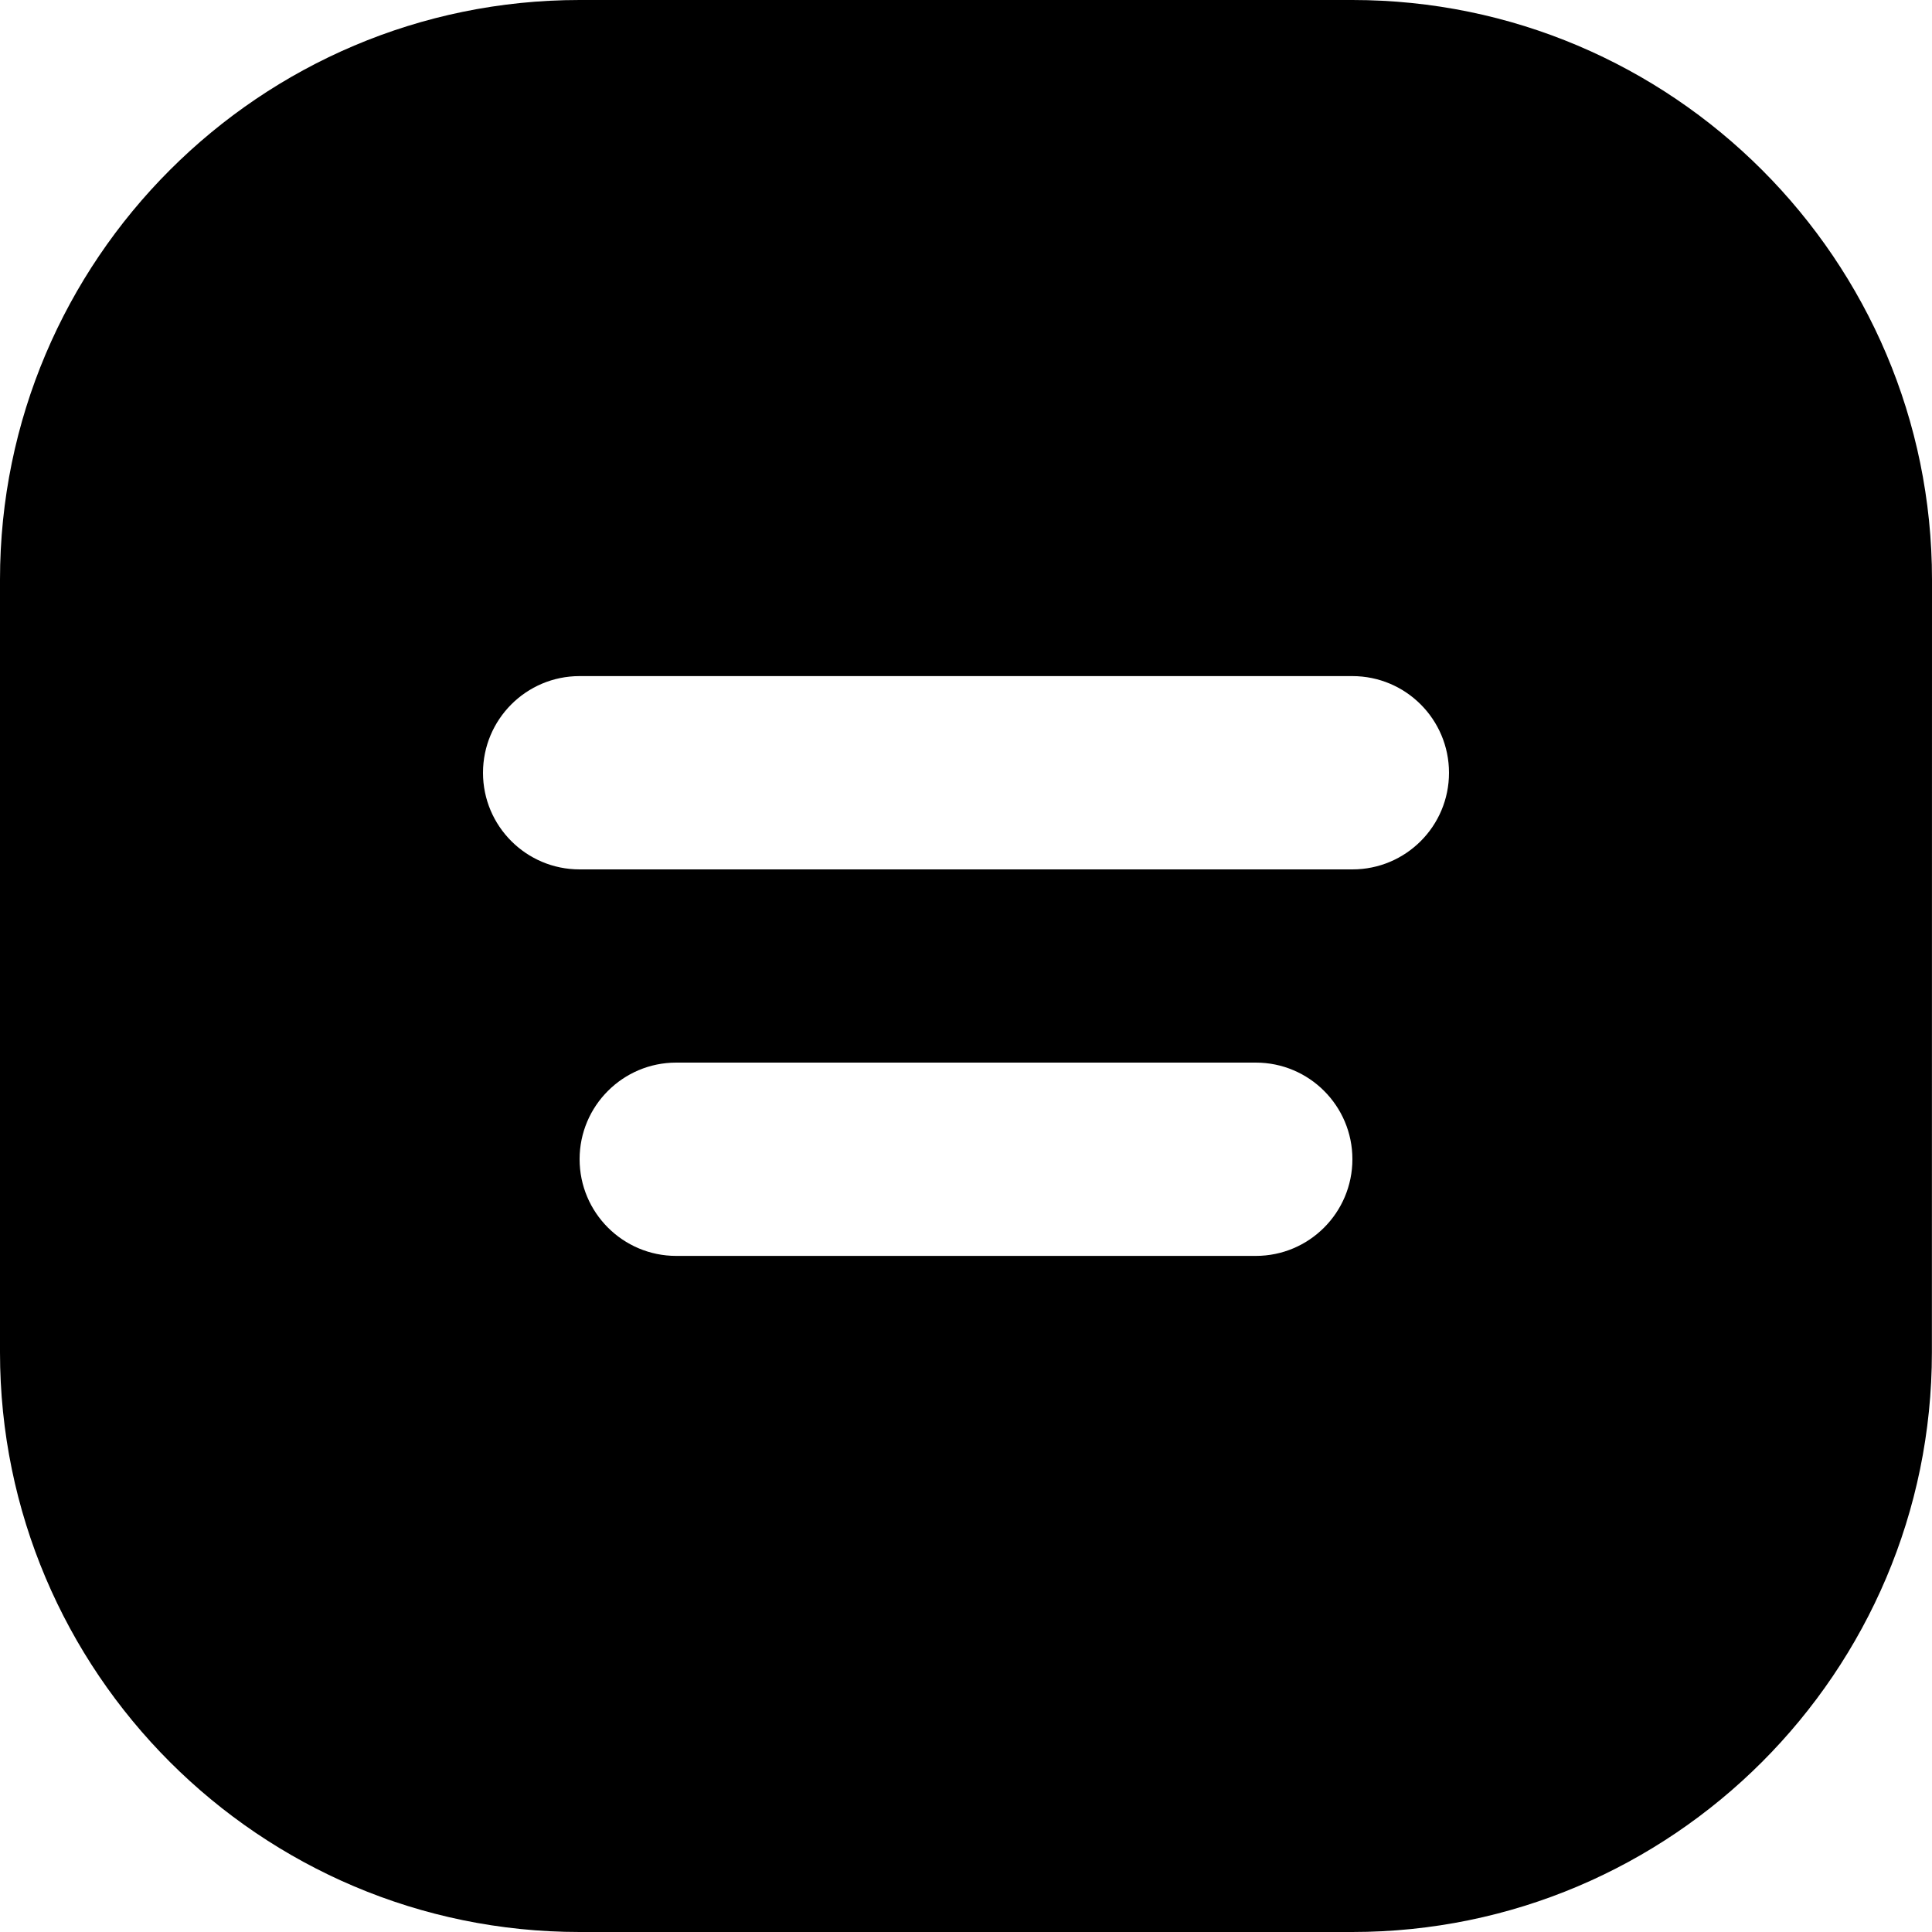
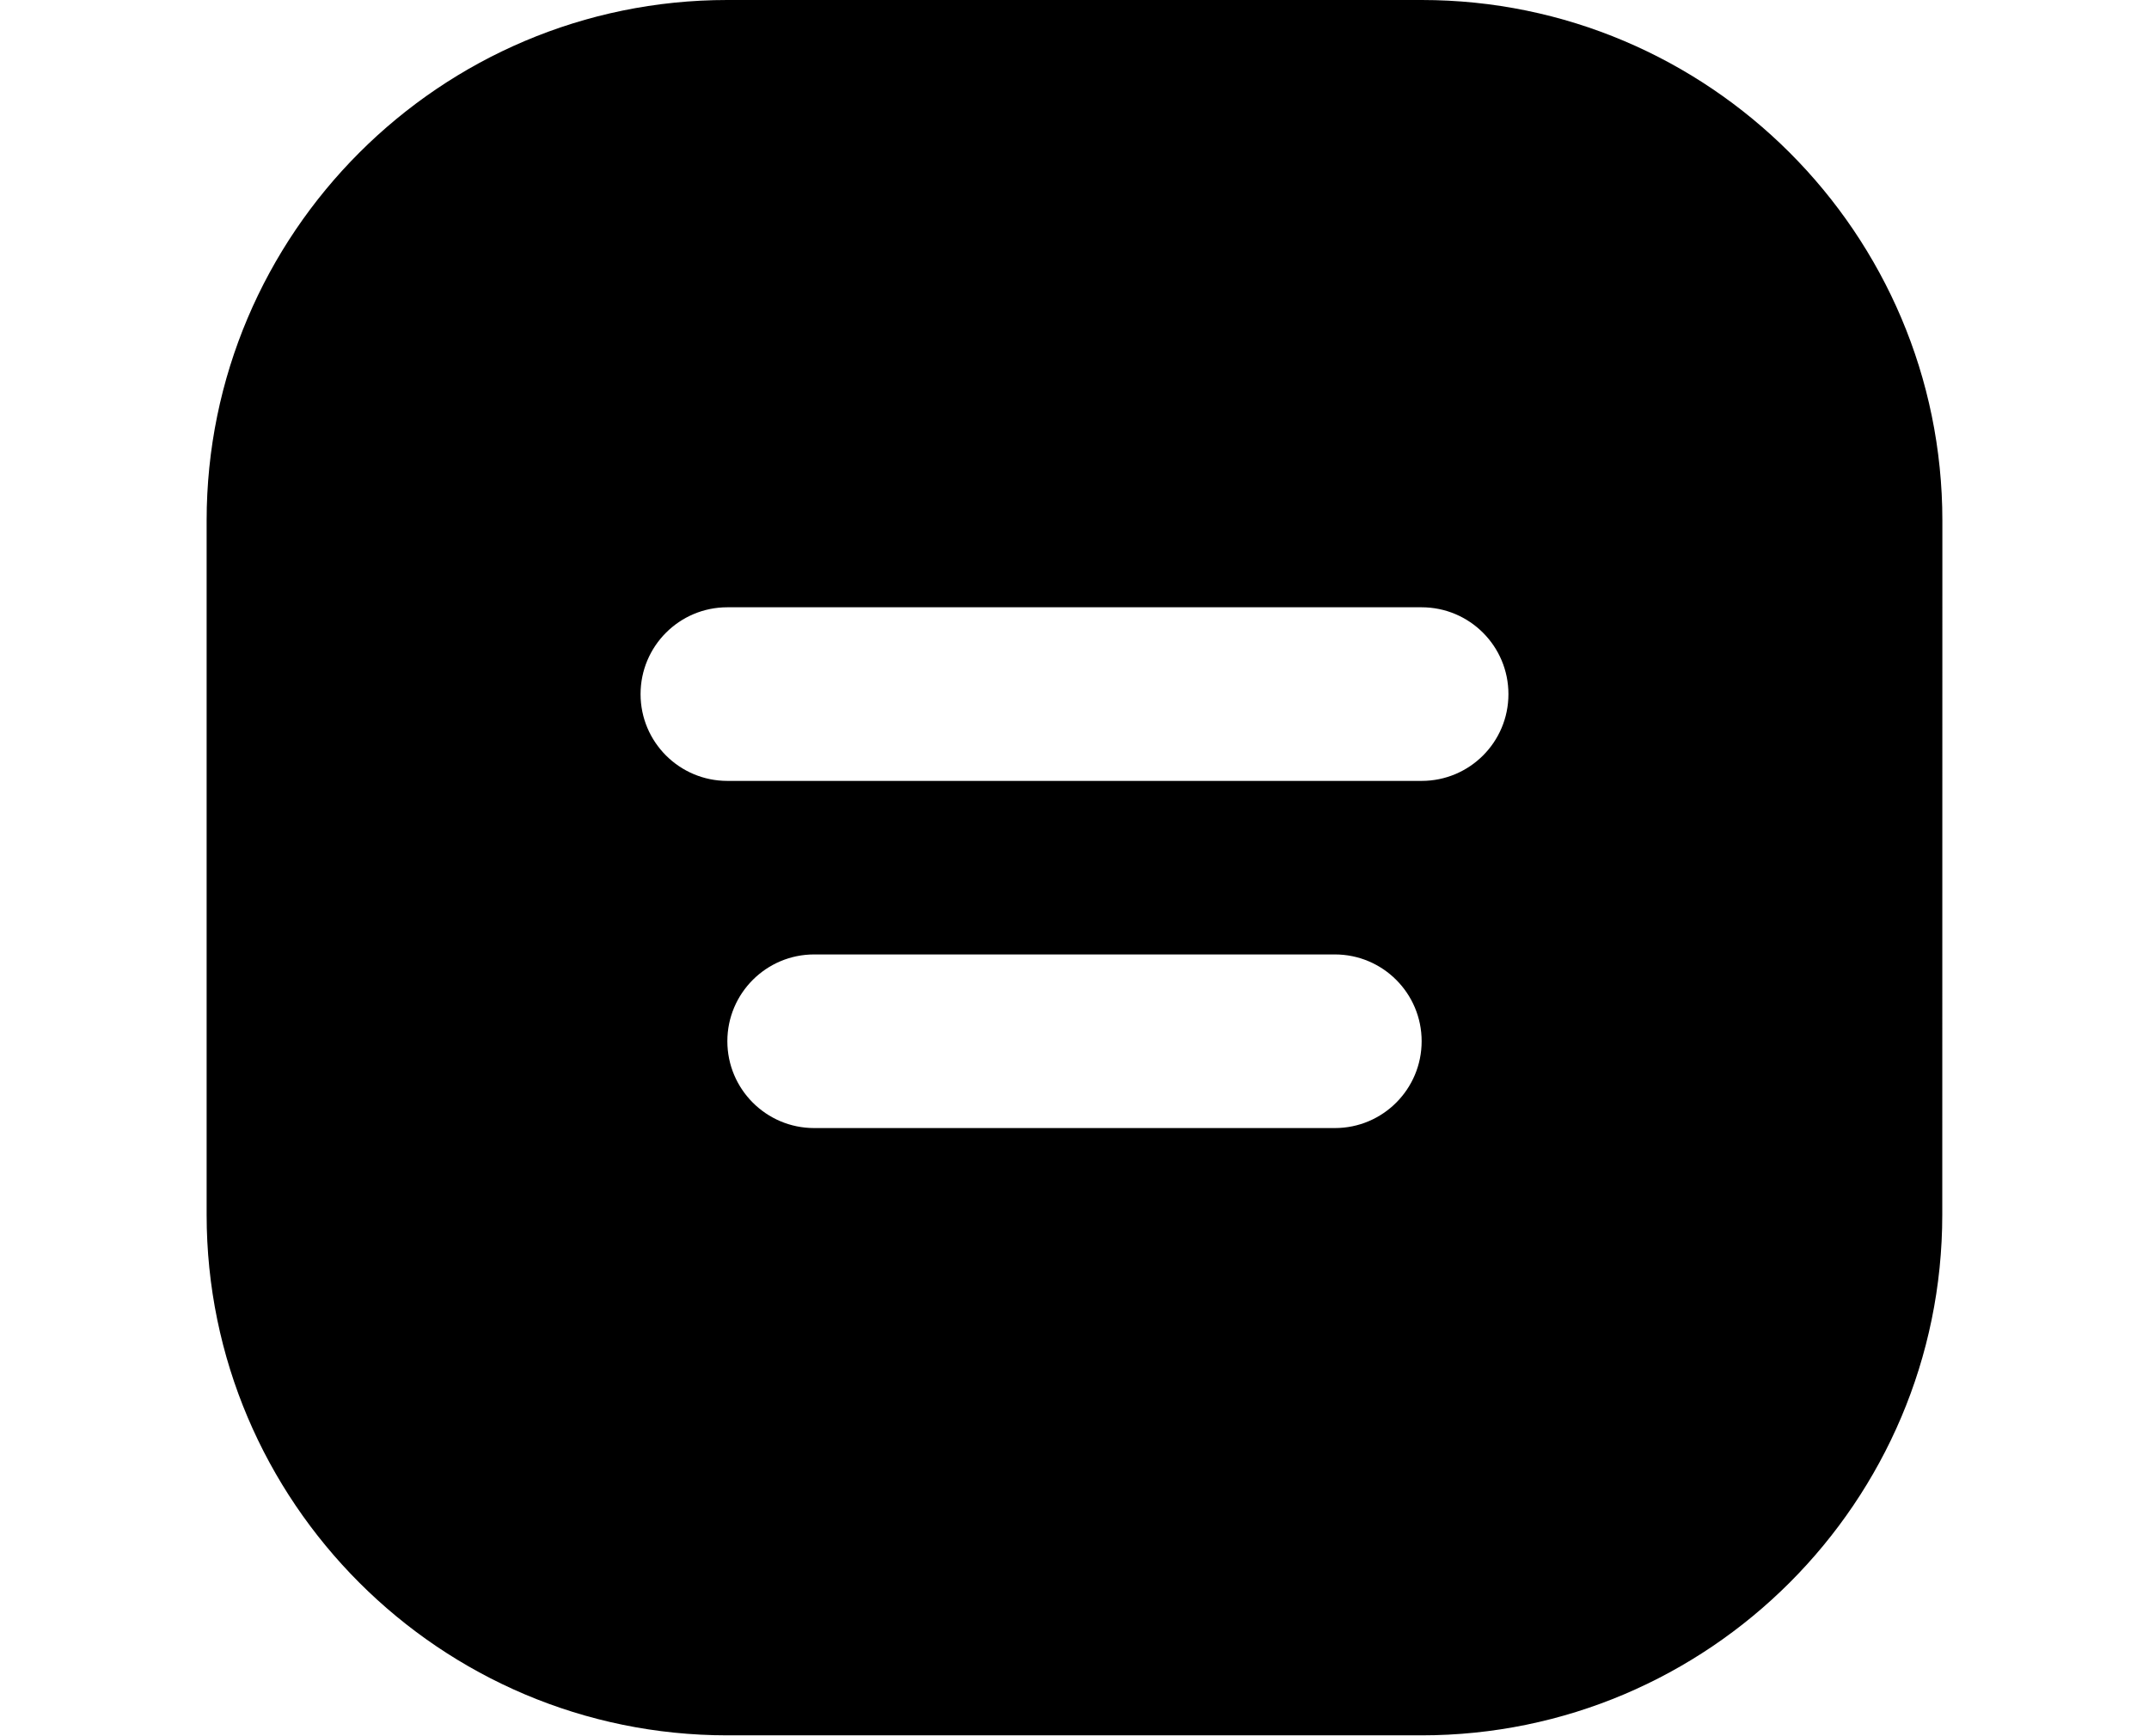
- <svg xmlns="http://www.w3.org/2000/svg" width="19" height="19" viewBox="0 0 19 19" fill="currentColor">
+ <svg xmlns="http://www.w3.org/2000/svg" width="26" height="21" viewBox="0 0 19 19" fill="currentColor">
  <path d="M13.3 0H5.7C2.557 0 0 2.557 0 5.7V13.3C0 16.443 2.557 19 5.7 19H13.299C16.442 19 18.999 16.443 18.999 13.3L19 5.7C19 2.557 16.443 0 13.3 0ZM12.35 12.351H6.65C6.126 12.351 5.7 11.925 5.7 11.4C5.7 10.876 6.126 10.45 6.65 10.45H12.35C12.875 10.45 13.3 10.876 13.3 11.4C13.3 11.925 12.875 12.351 12.35 12.351ZM13.3 8.55H5.7C5.175 8.55 4.75 8.124 4.75 7.6C4.75 7.075 5.175 6.649 5.7 6.649H13.299C13.825 6.649 14.25 7.075 14.25 7.6C14.25 8.125 13.825 8.55 13.3 8.55Z" />
</svg>
